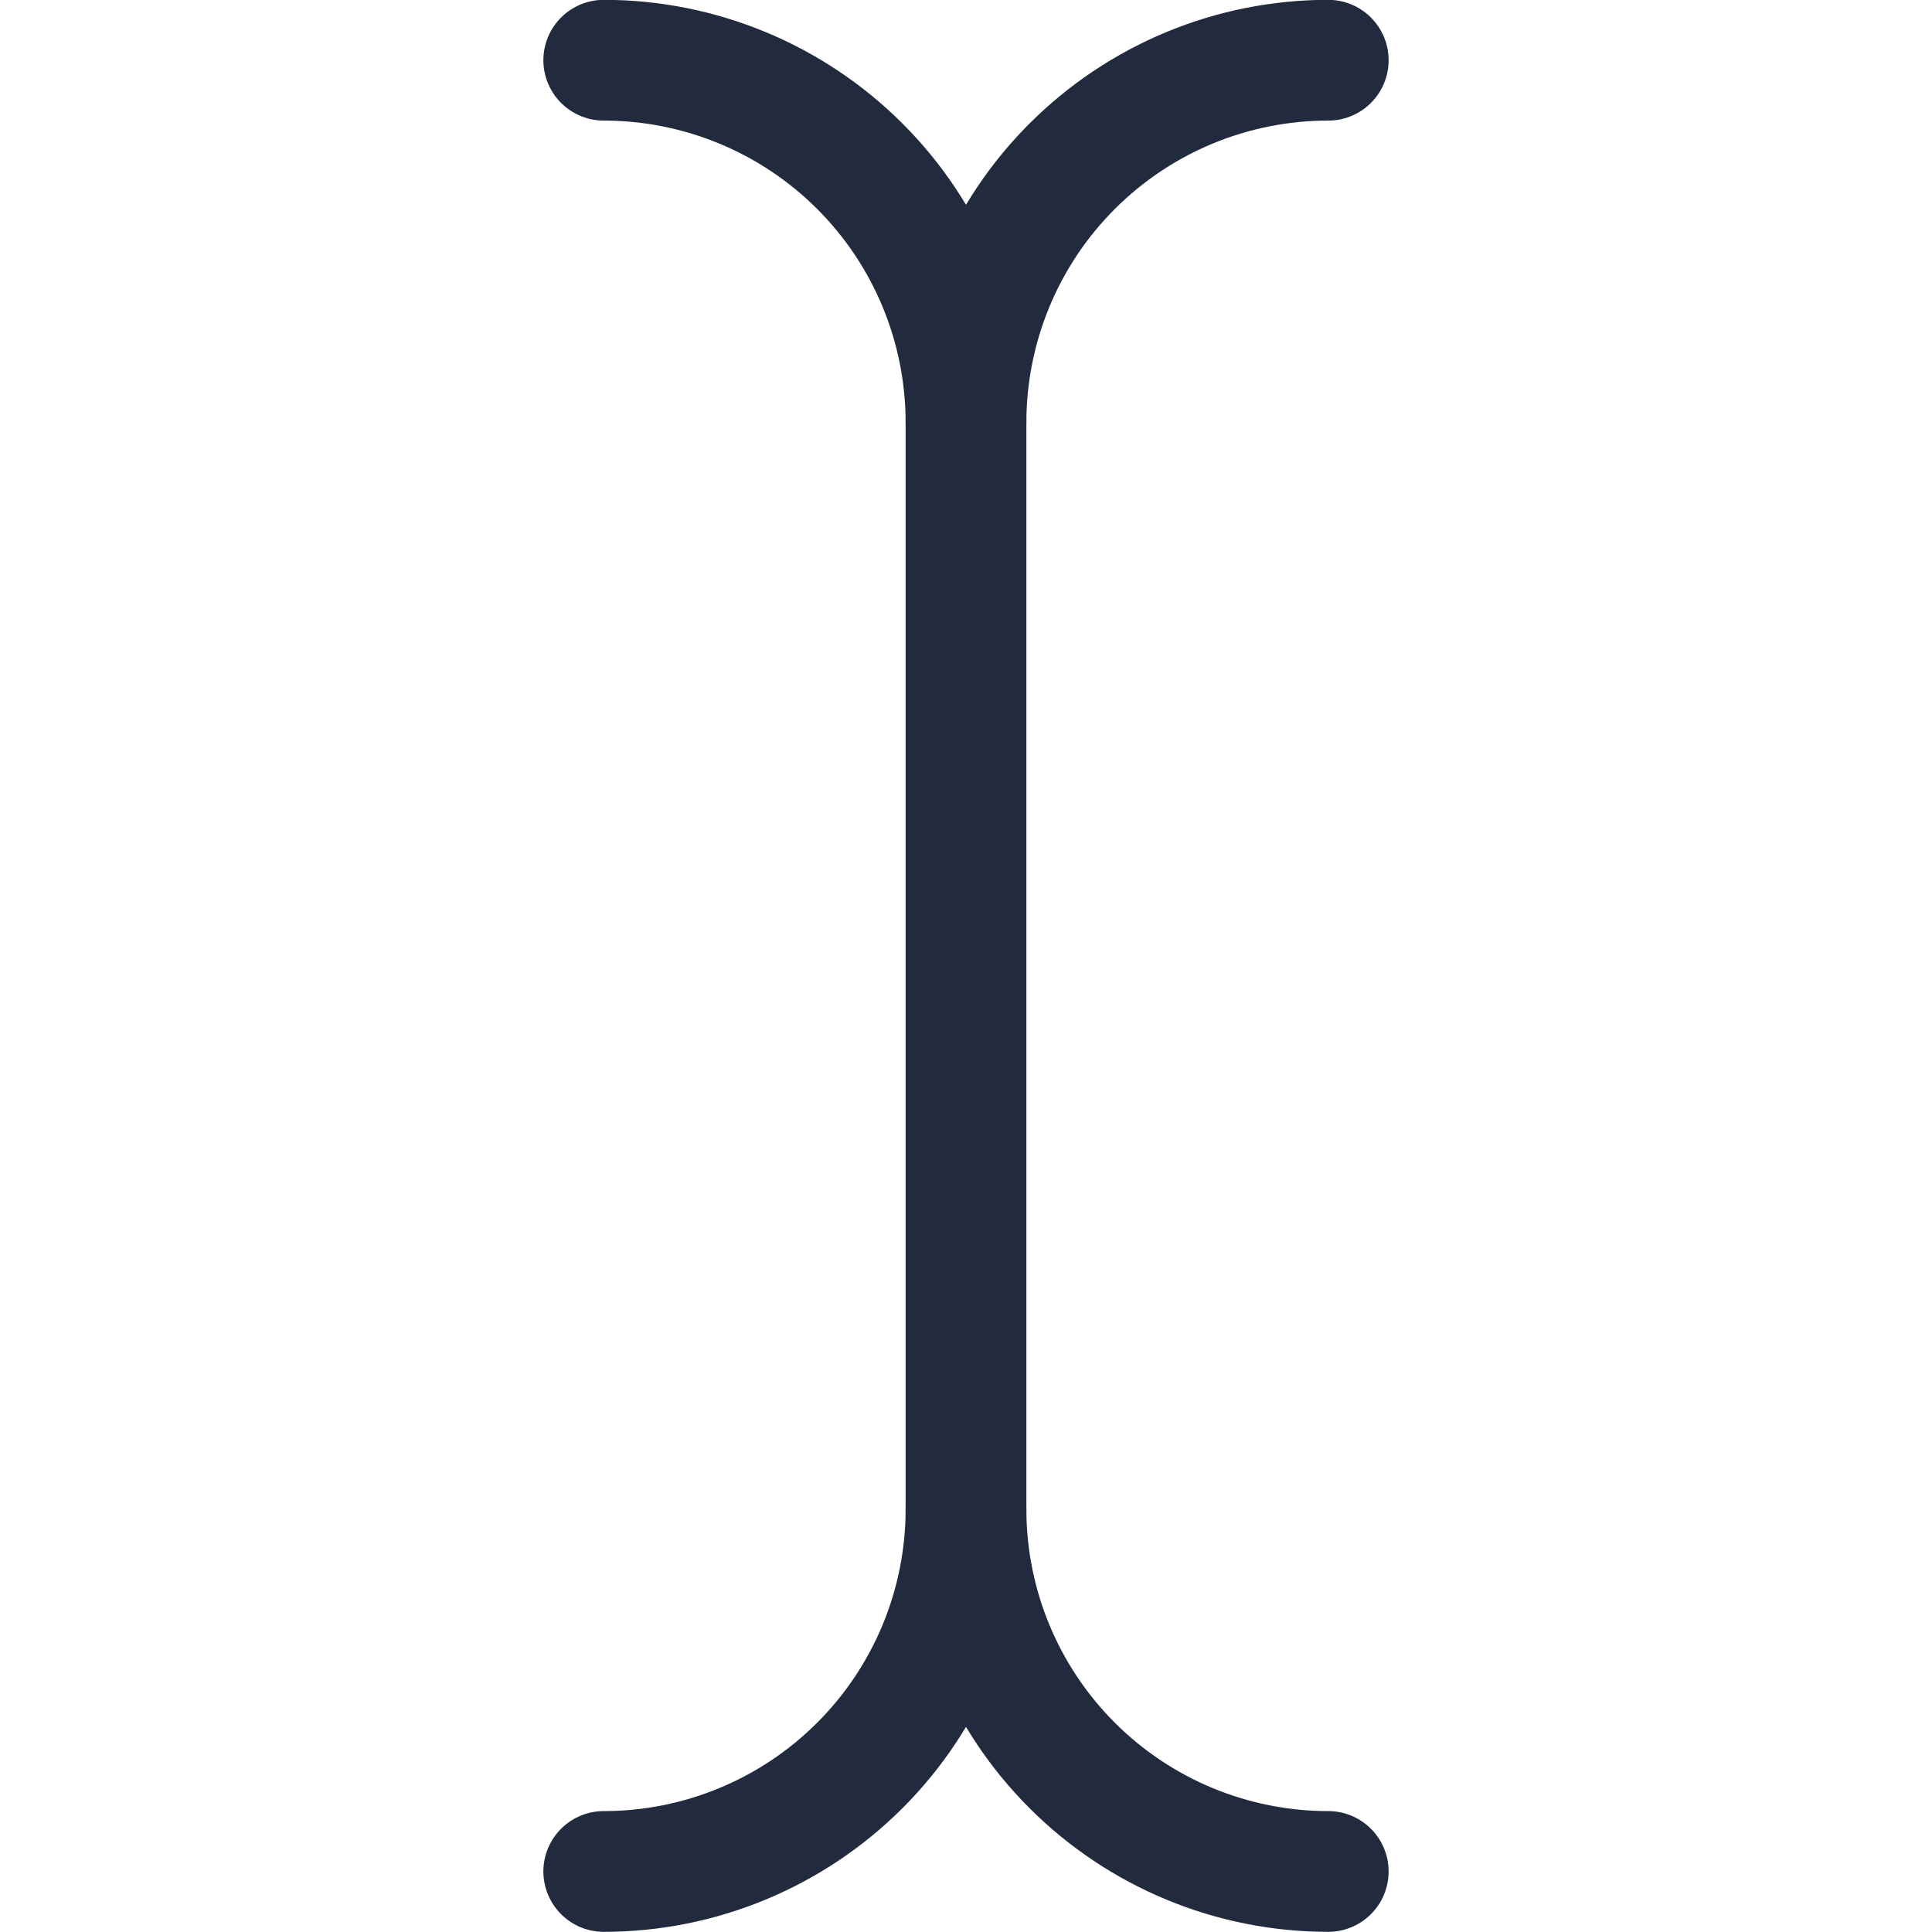
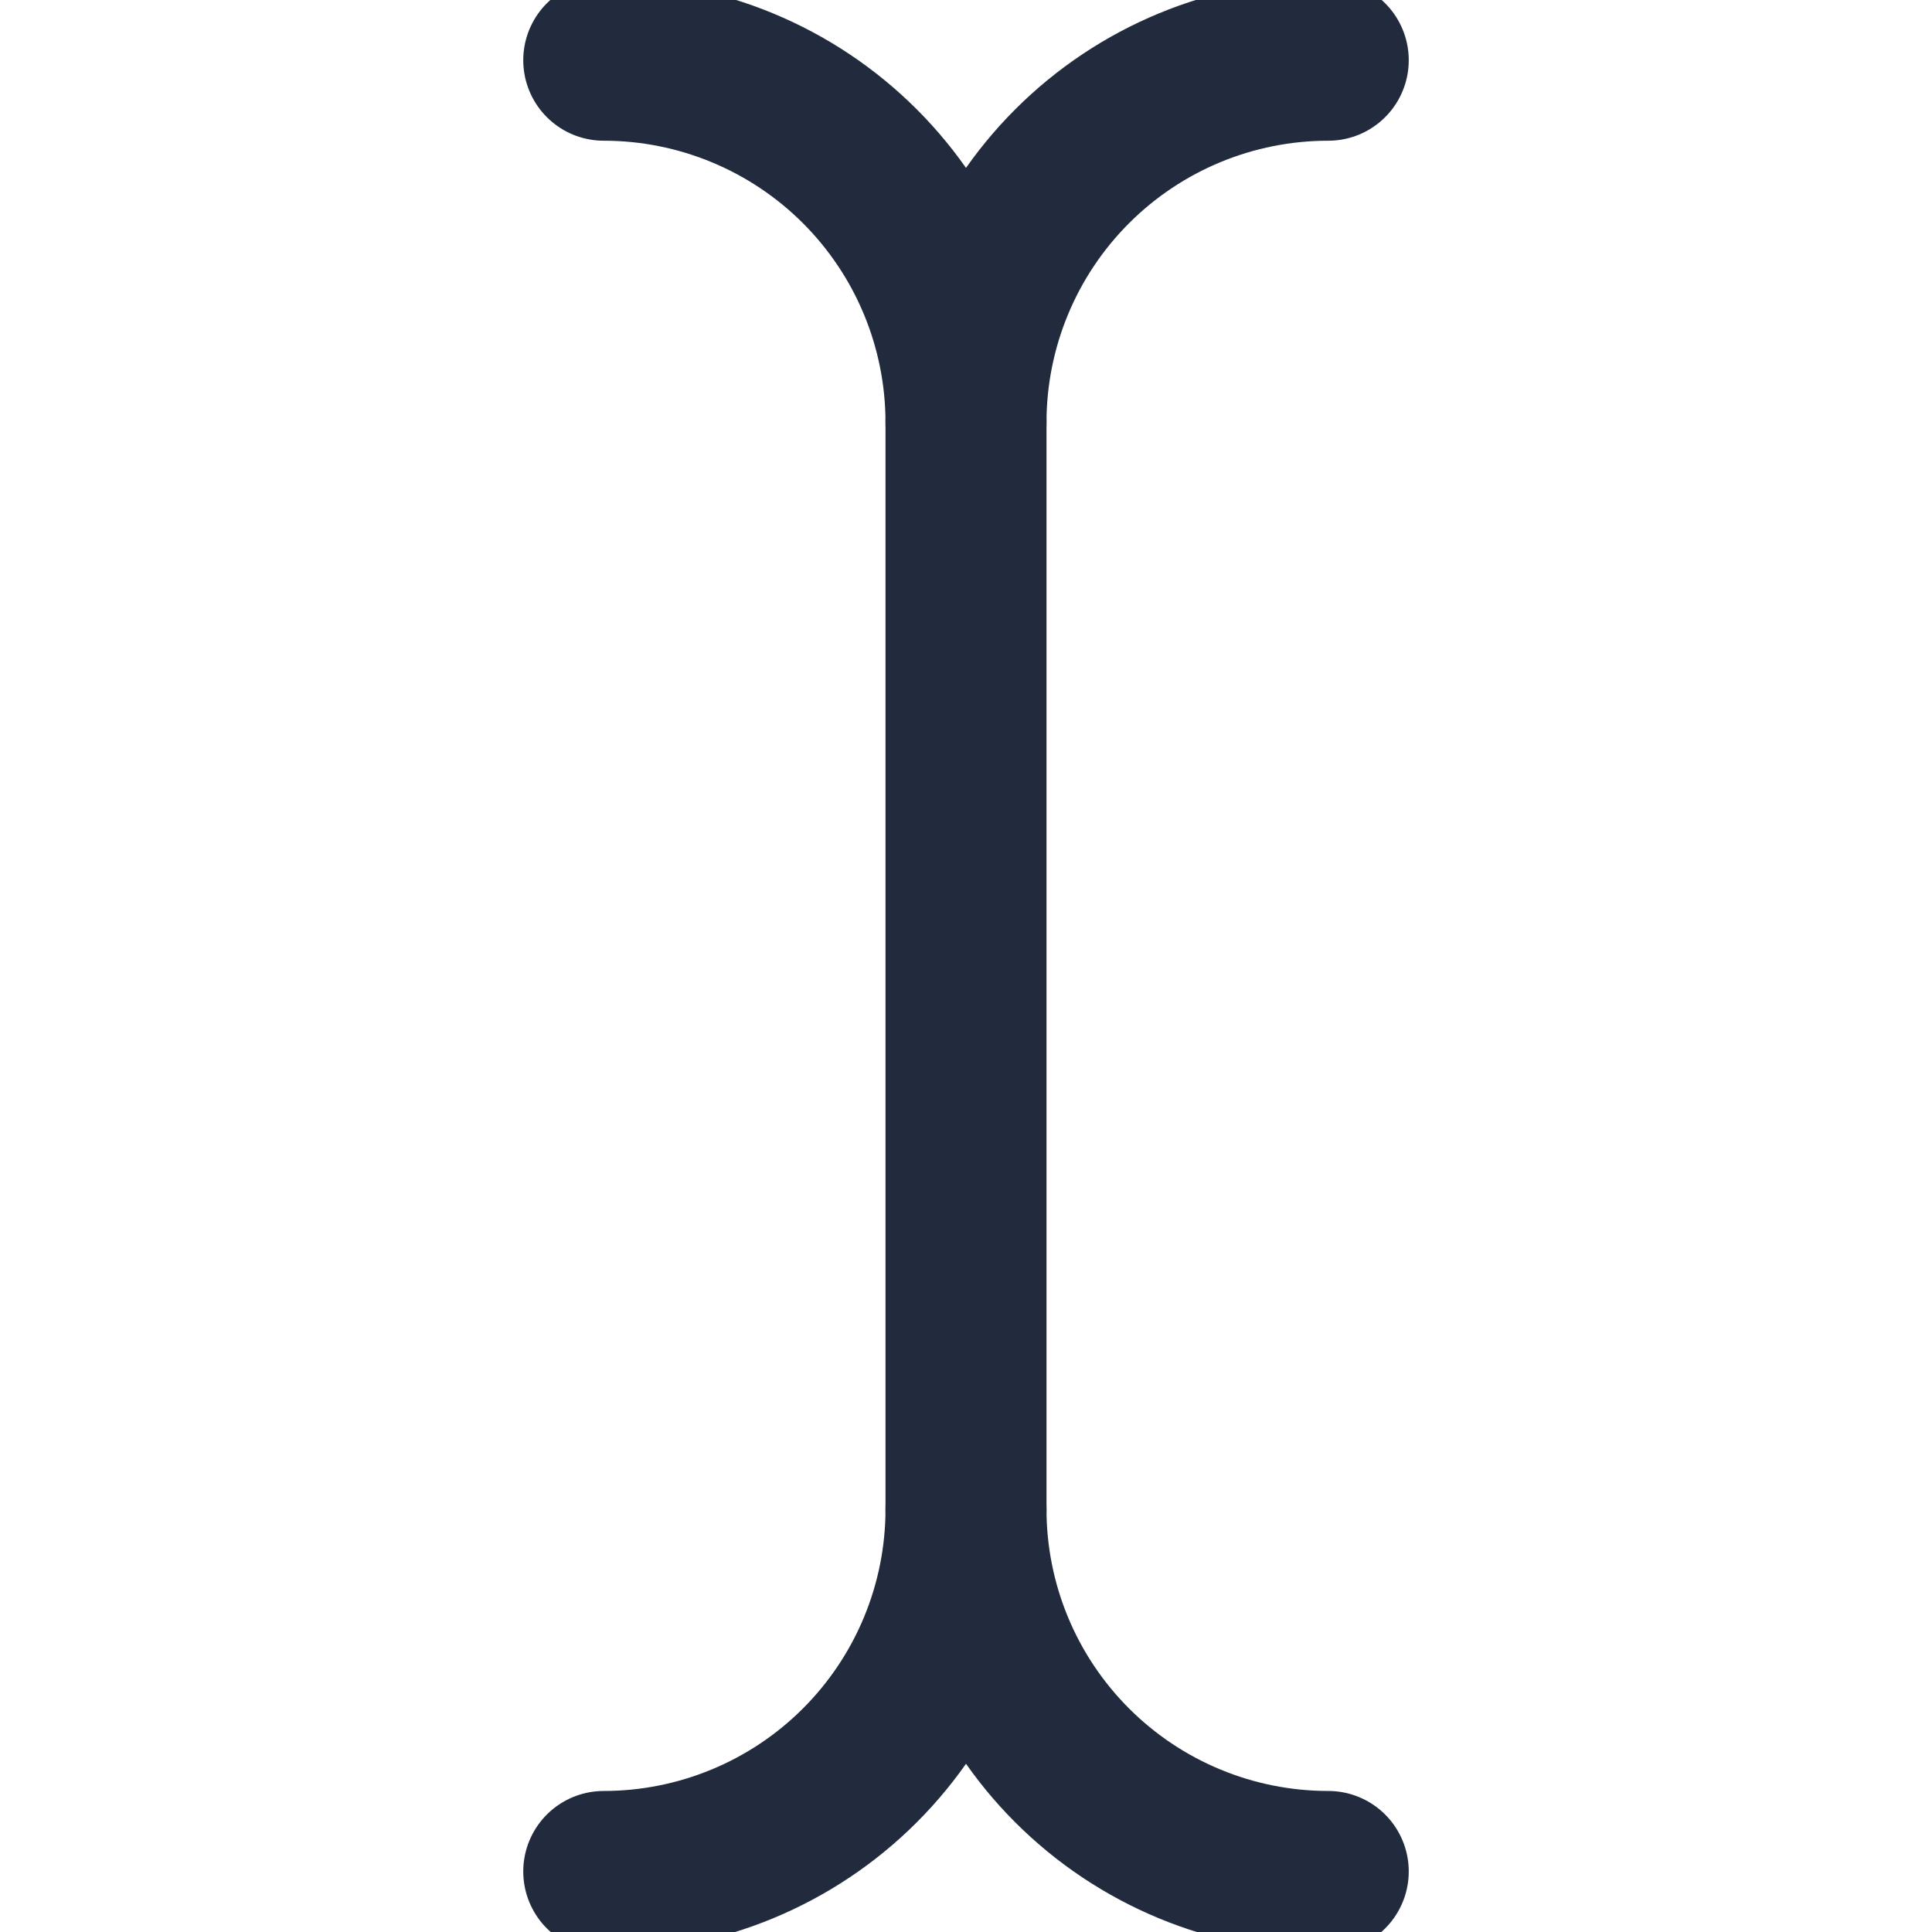
<svg xmlns="http://www.w3.org/2000/svg" width="24" height="24" viewBox="0 0 24 24" fill="none">
-   <path d="M12 18.748V5.248" stroke="#212B3D" stroke-width="1.5" stroke-linecap="round" stroke-linejoin="round" />
-   <path d="M7.5 23.248C8.693 23.248 9.838 22.774 10.682 21.93C11.526 21.086 12 19.942 12 18.748C12 19.942 12.474 21.086 13.318 21.93C14.162 22.774 15.306 23.248 16.5 23.248" stroke="#212B3D" stroke-width="1.5" stroke-linecap="round" stroke-linejoin="round" />
-   <path d="M7.5 0.748C8.693 0.748 9.838 1.222 10.682 2.066C11.526 2.91 12 4.055 12 5.248C12 4.055 12.474 2.91 13.318 2.066C14.162 1.222 15.306 0.748 16.5 0.748" stroke="#212B3D" stroke-width="1.5" stroke-linecap="round" stroke-linejoin="round" />
+   <path d="M12 18.748V5.248" stroke="#212B3D" stroke-width="2" stroke-linecap="round" stroke-linejoin="round" />
+   <path d="M7.5 23.248C8.693 23.248 9.838 22.774 10.682 21.93C11.526 21.086 12 19.942 12 18.748C12 19.942 12.474 21.086 13.318 21.93C14.162 22.774 15.306 23.248 16.5 23.248" stroke="#212B3D" stroke-width="2" stroke-linecap="round" stroke-linejoin="round" />
+   <path d="M7.5 0.748C8.693 0.748 9.838 1.222 10.682 2.066C11.526 2.91 12 4.055 12 5.248C12 4.055 12.474 2.91 13.318 2.066C14.162 1.222 15.306 0.748 16.5 0.748" stroke="#212B3D" stroke-width="2" stroke-linecap="round" stroke-linejoin="round" />
</svg>
